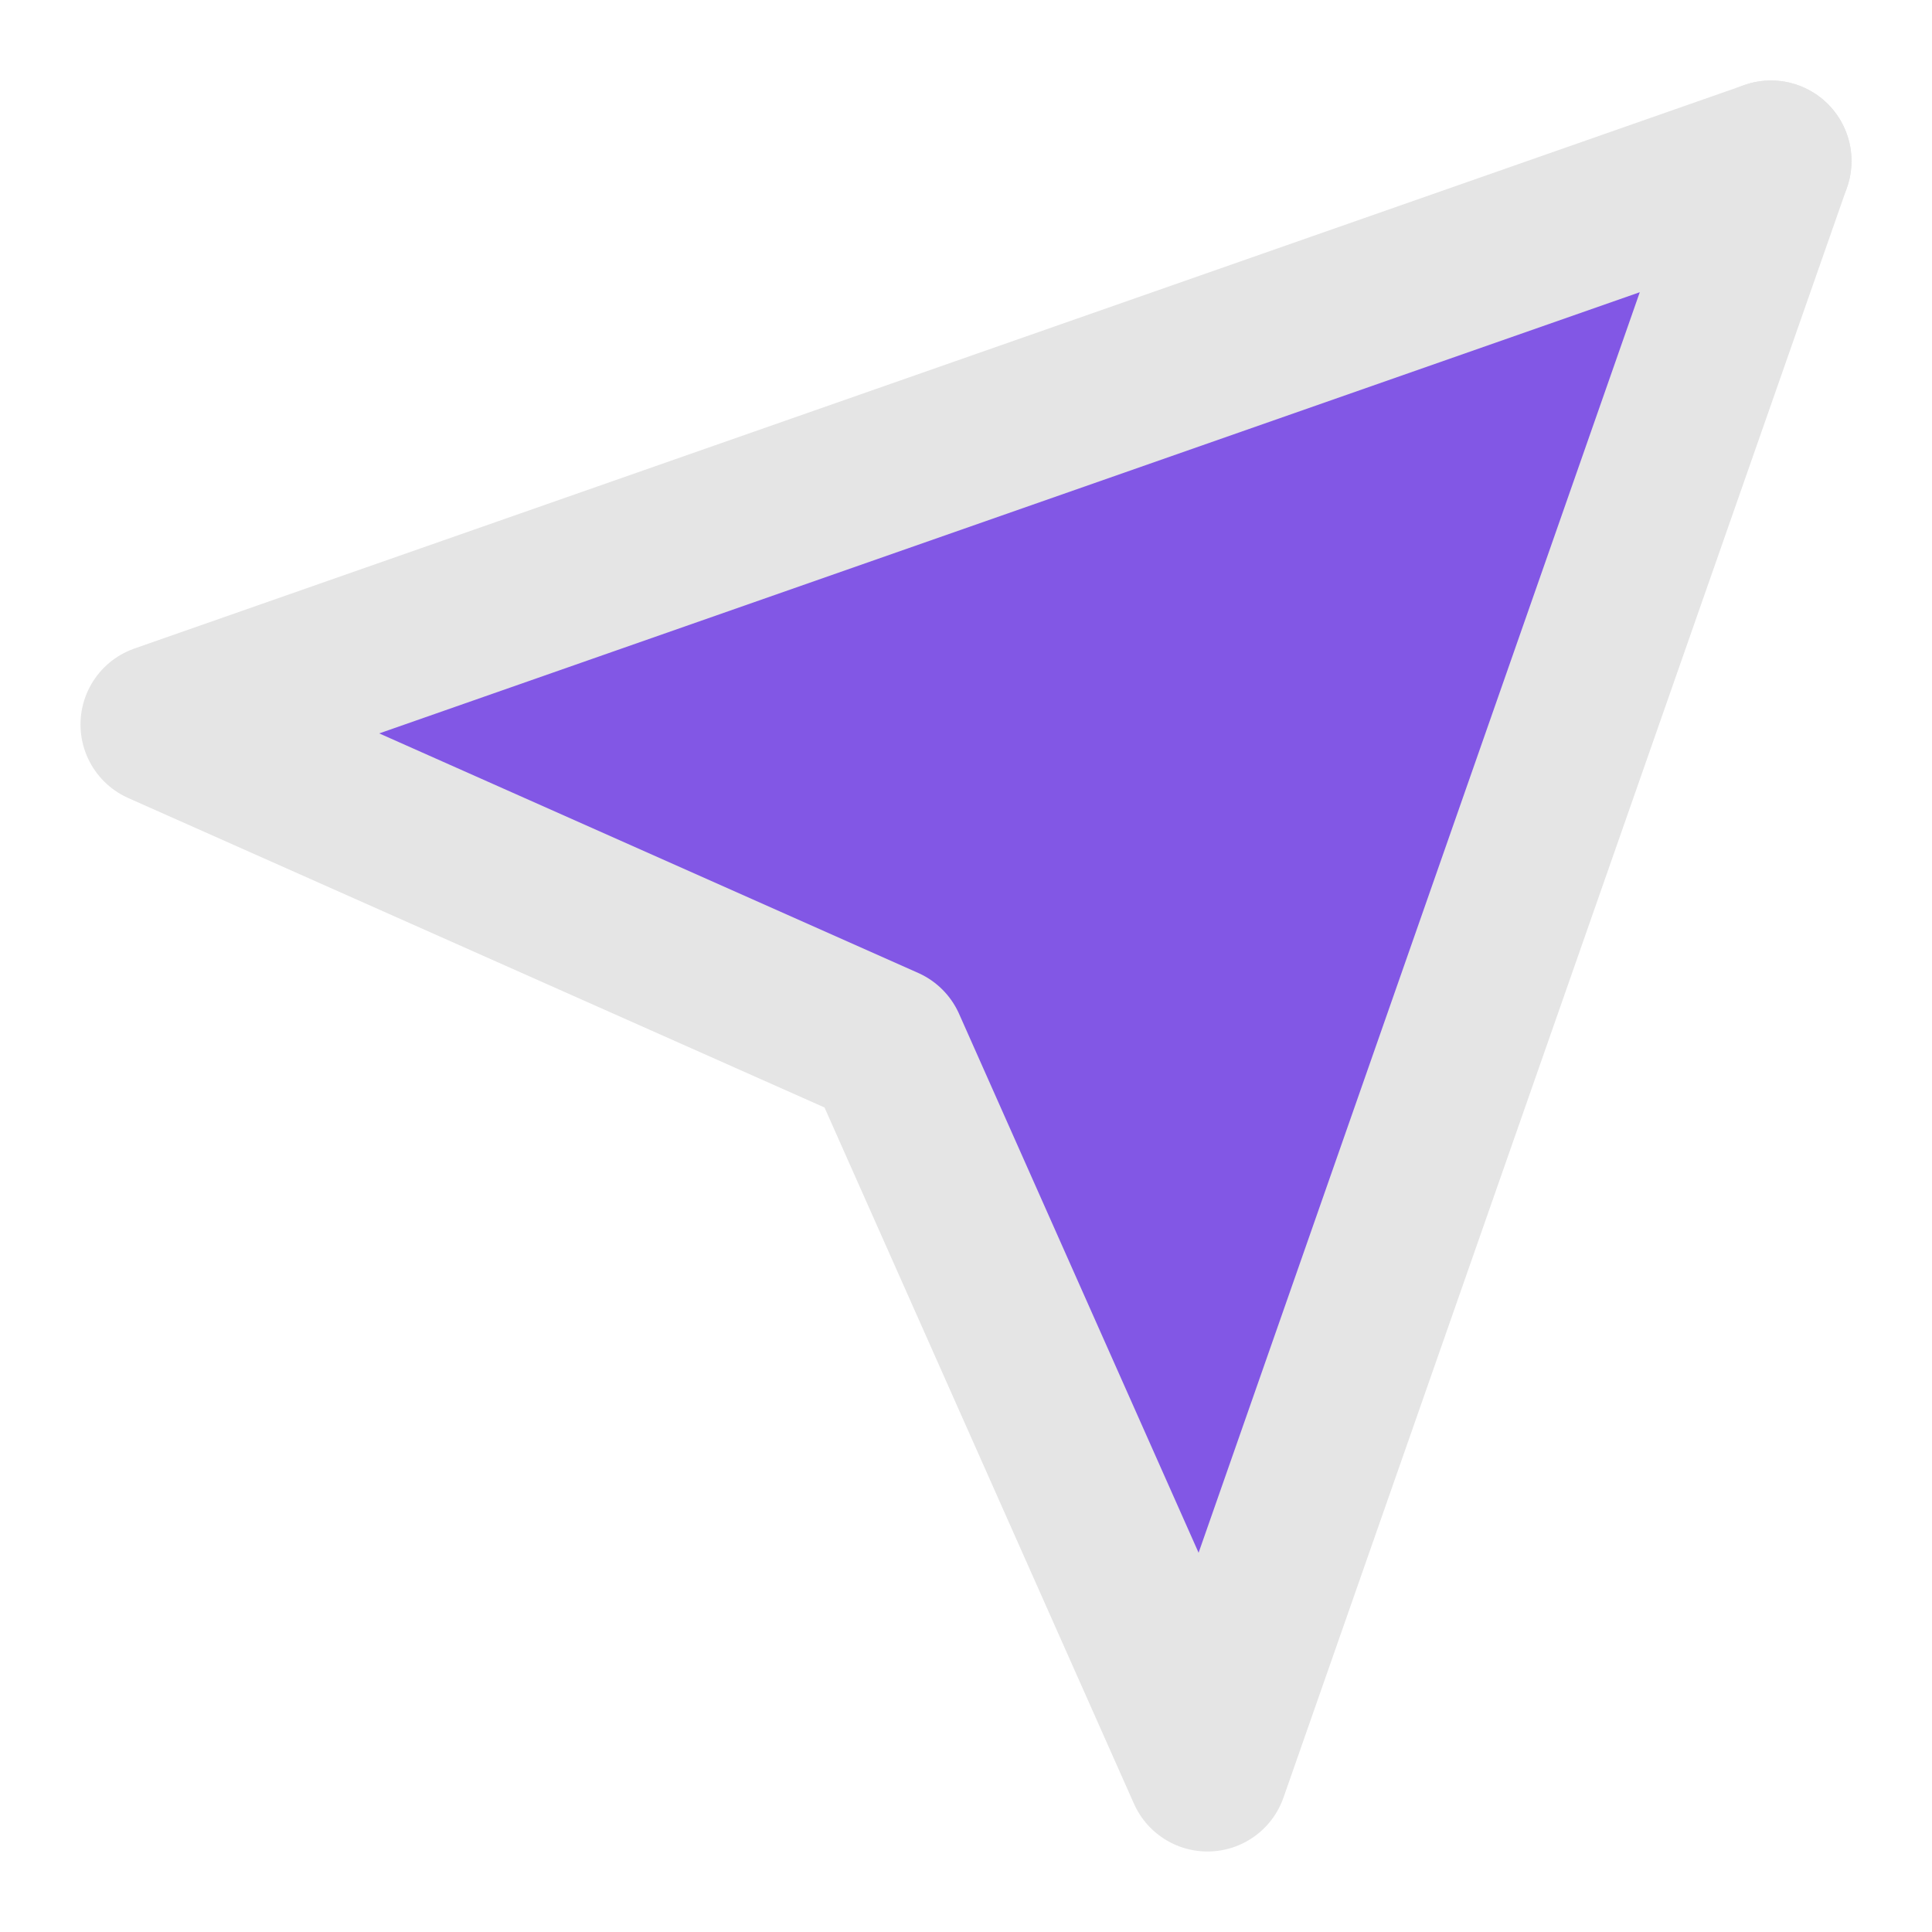
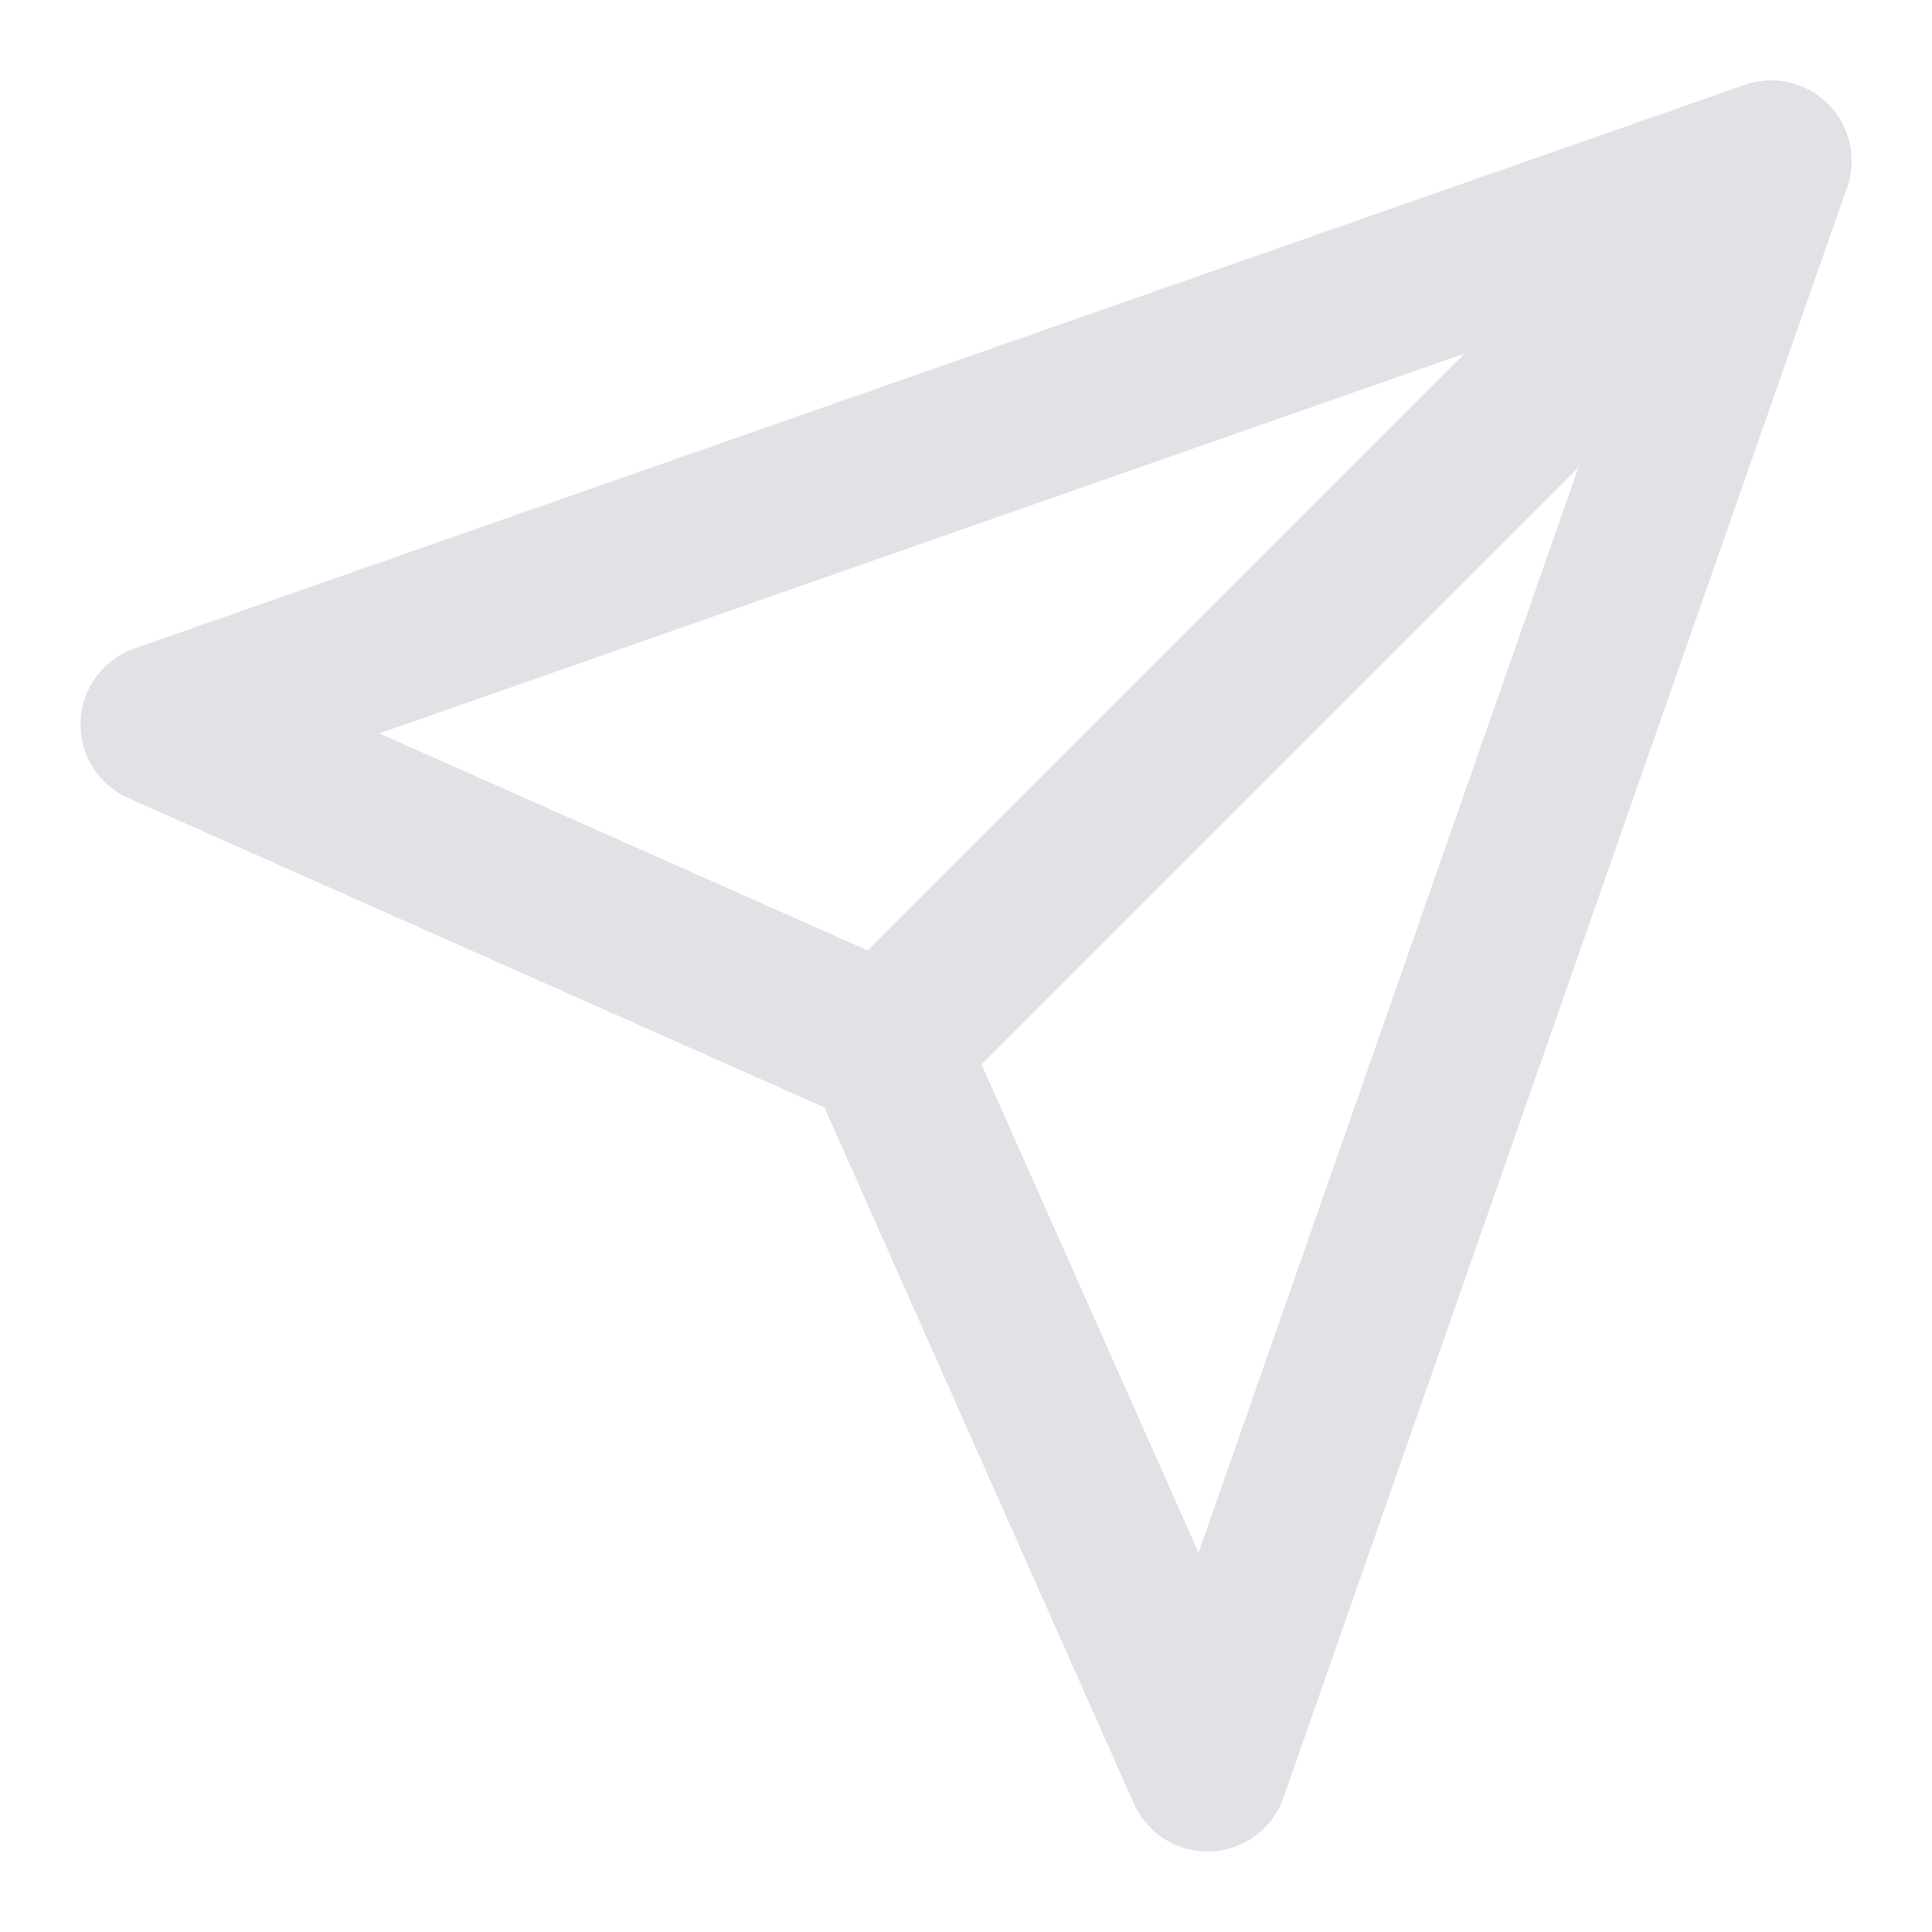
- <svg xmlns="http://www.w3.org/2000/svg" width="34" height="34" viewBox="0 0 24 24" fill="#8257e5" stroke="#E5E5E5" stroke-width="2" stroke-linecap="round" stroke-linejoin="round" class="feather feather-send">
+ <svg xmlns="http://www.w3.org/2000/svg" width="24" height="24" viewBox="0 0 24 24" fill="none" stroke="#E1E1E6" stroke-width="2" stroke-linecap="round" stroke-linejoin="round" class="feather feather-send">
  <line x1="22" y1="2" x2="11" y2="13" />
  <polygon points="22 2 15 22 11 13 2 9 22 2" />
</svg>
